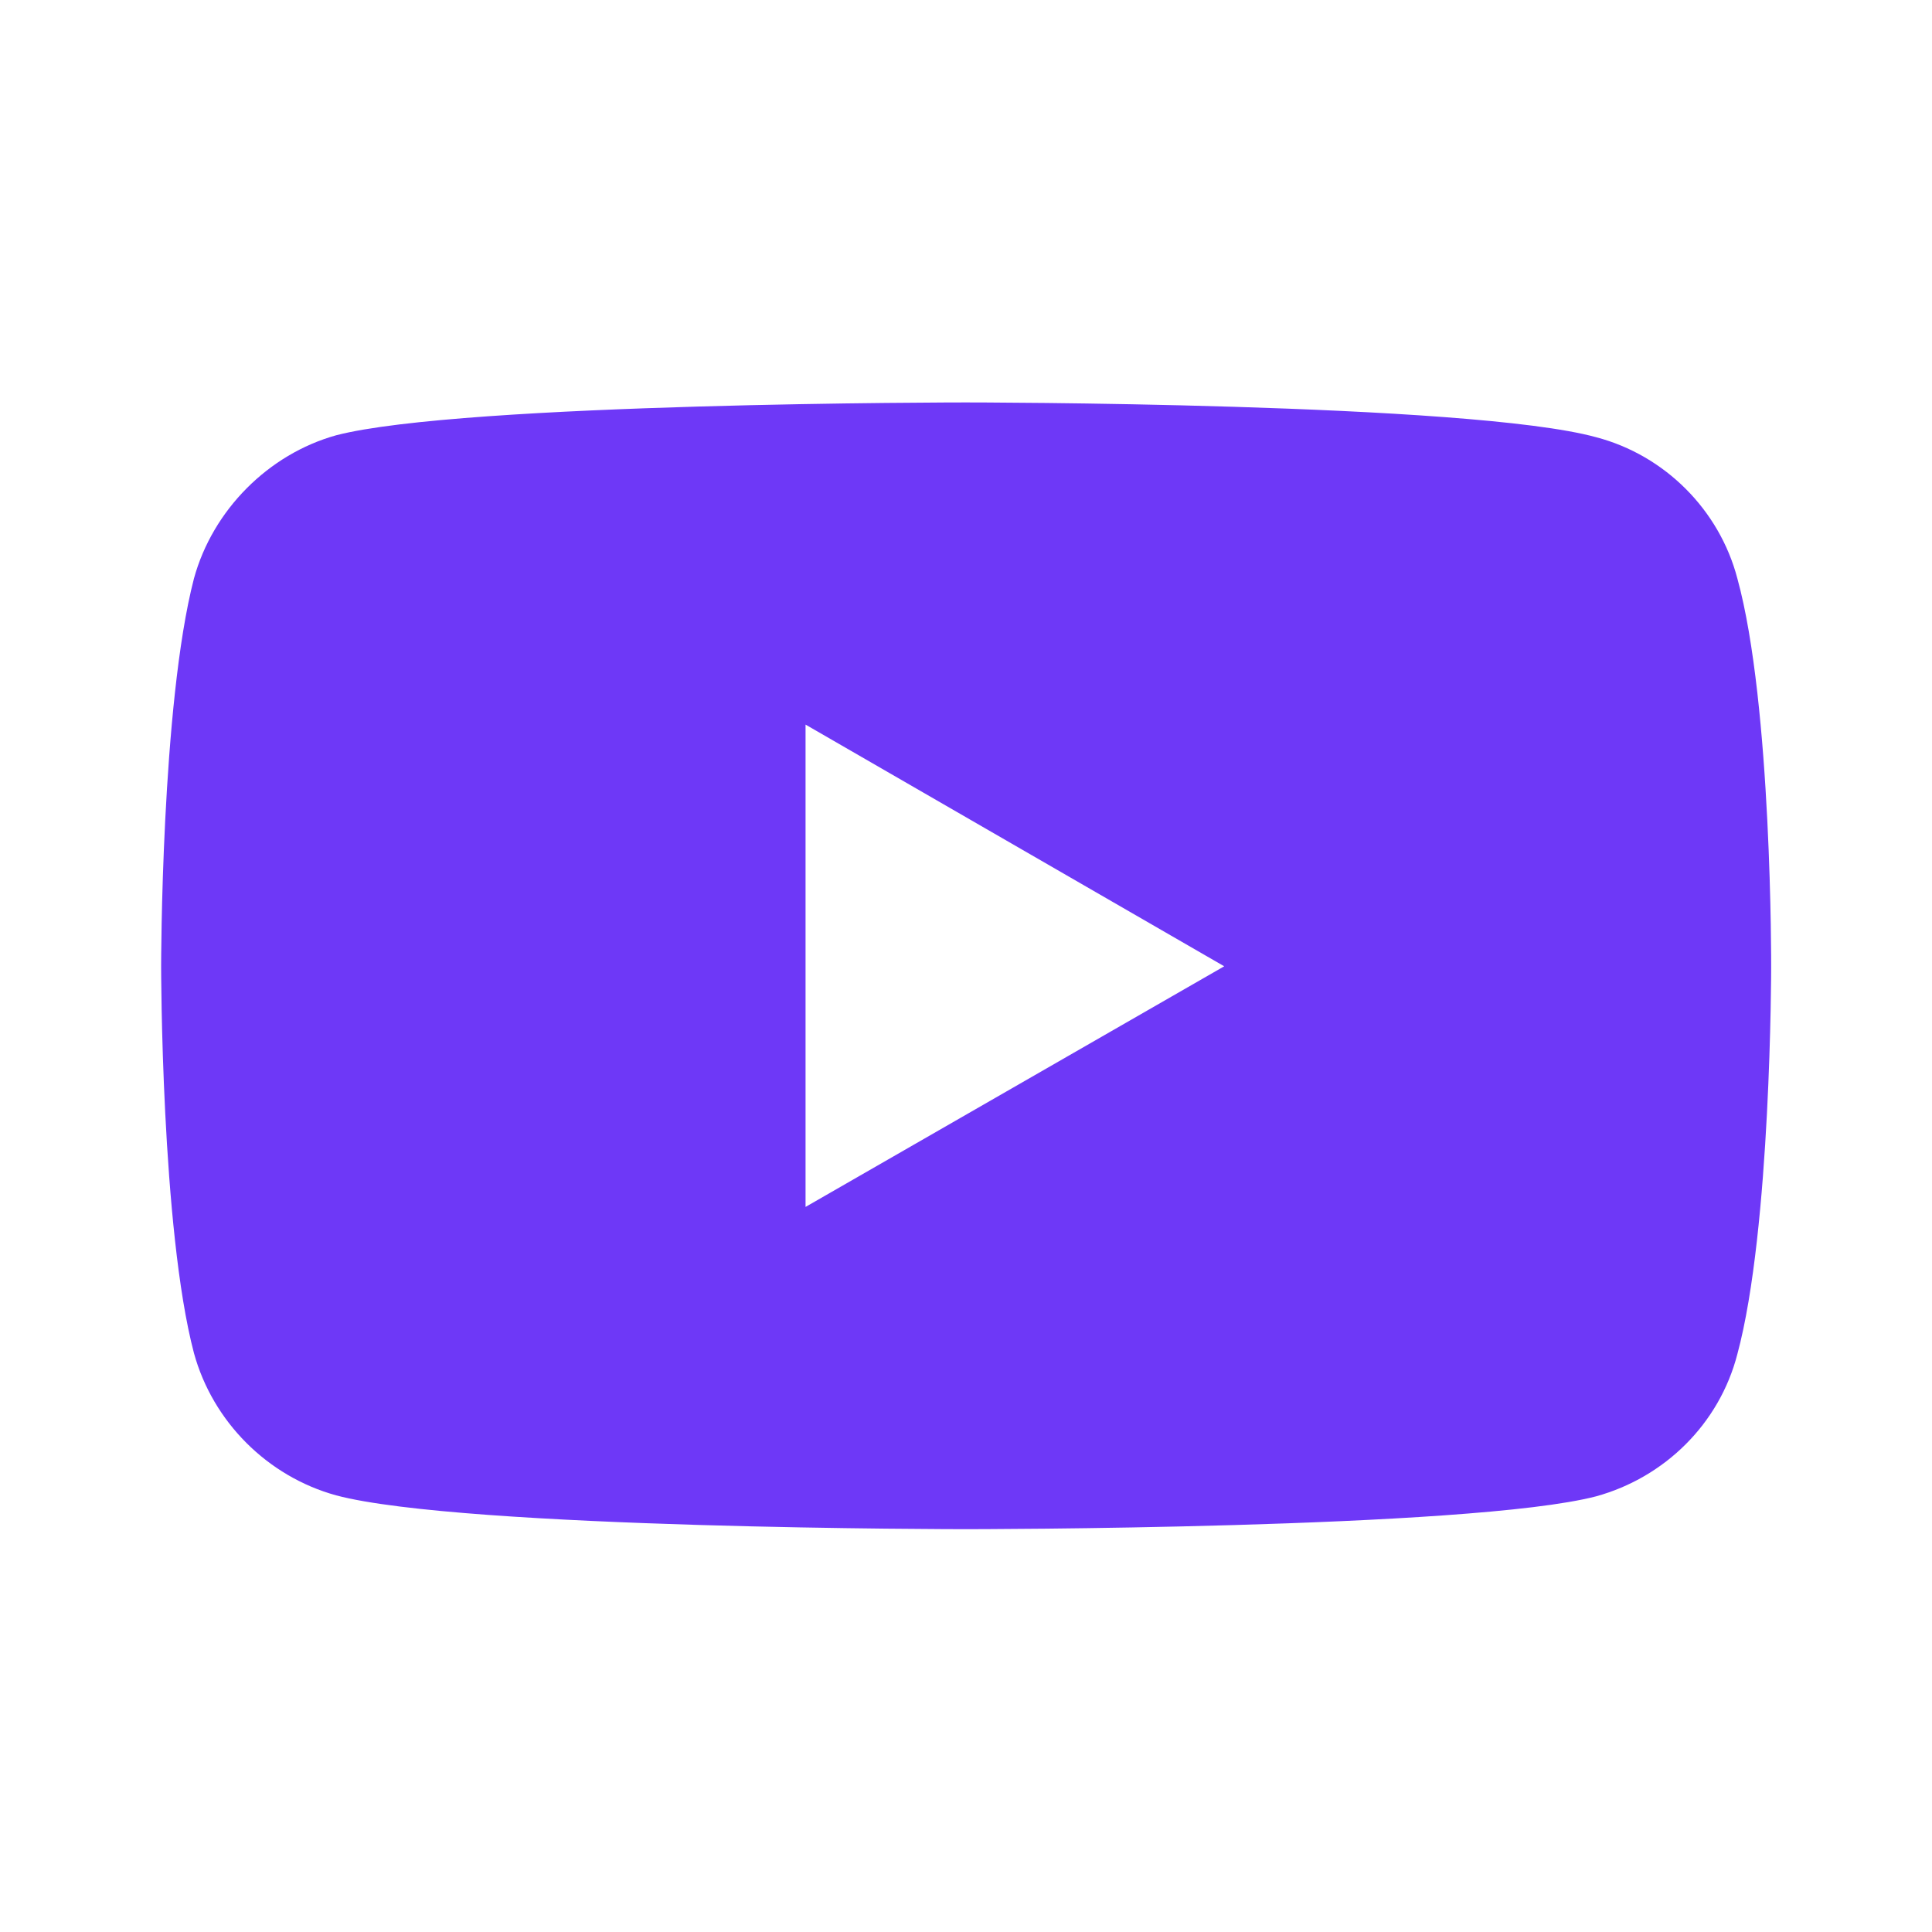
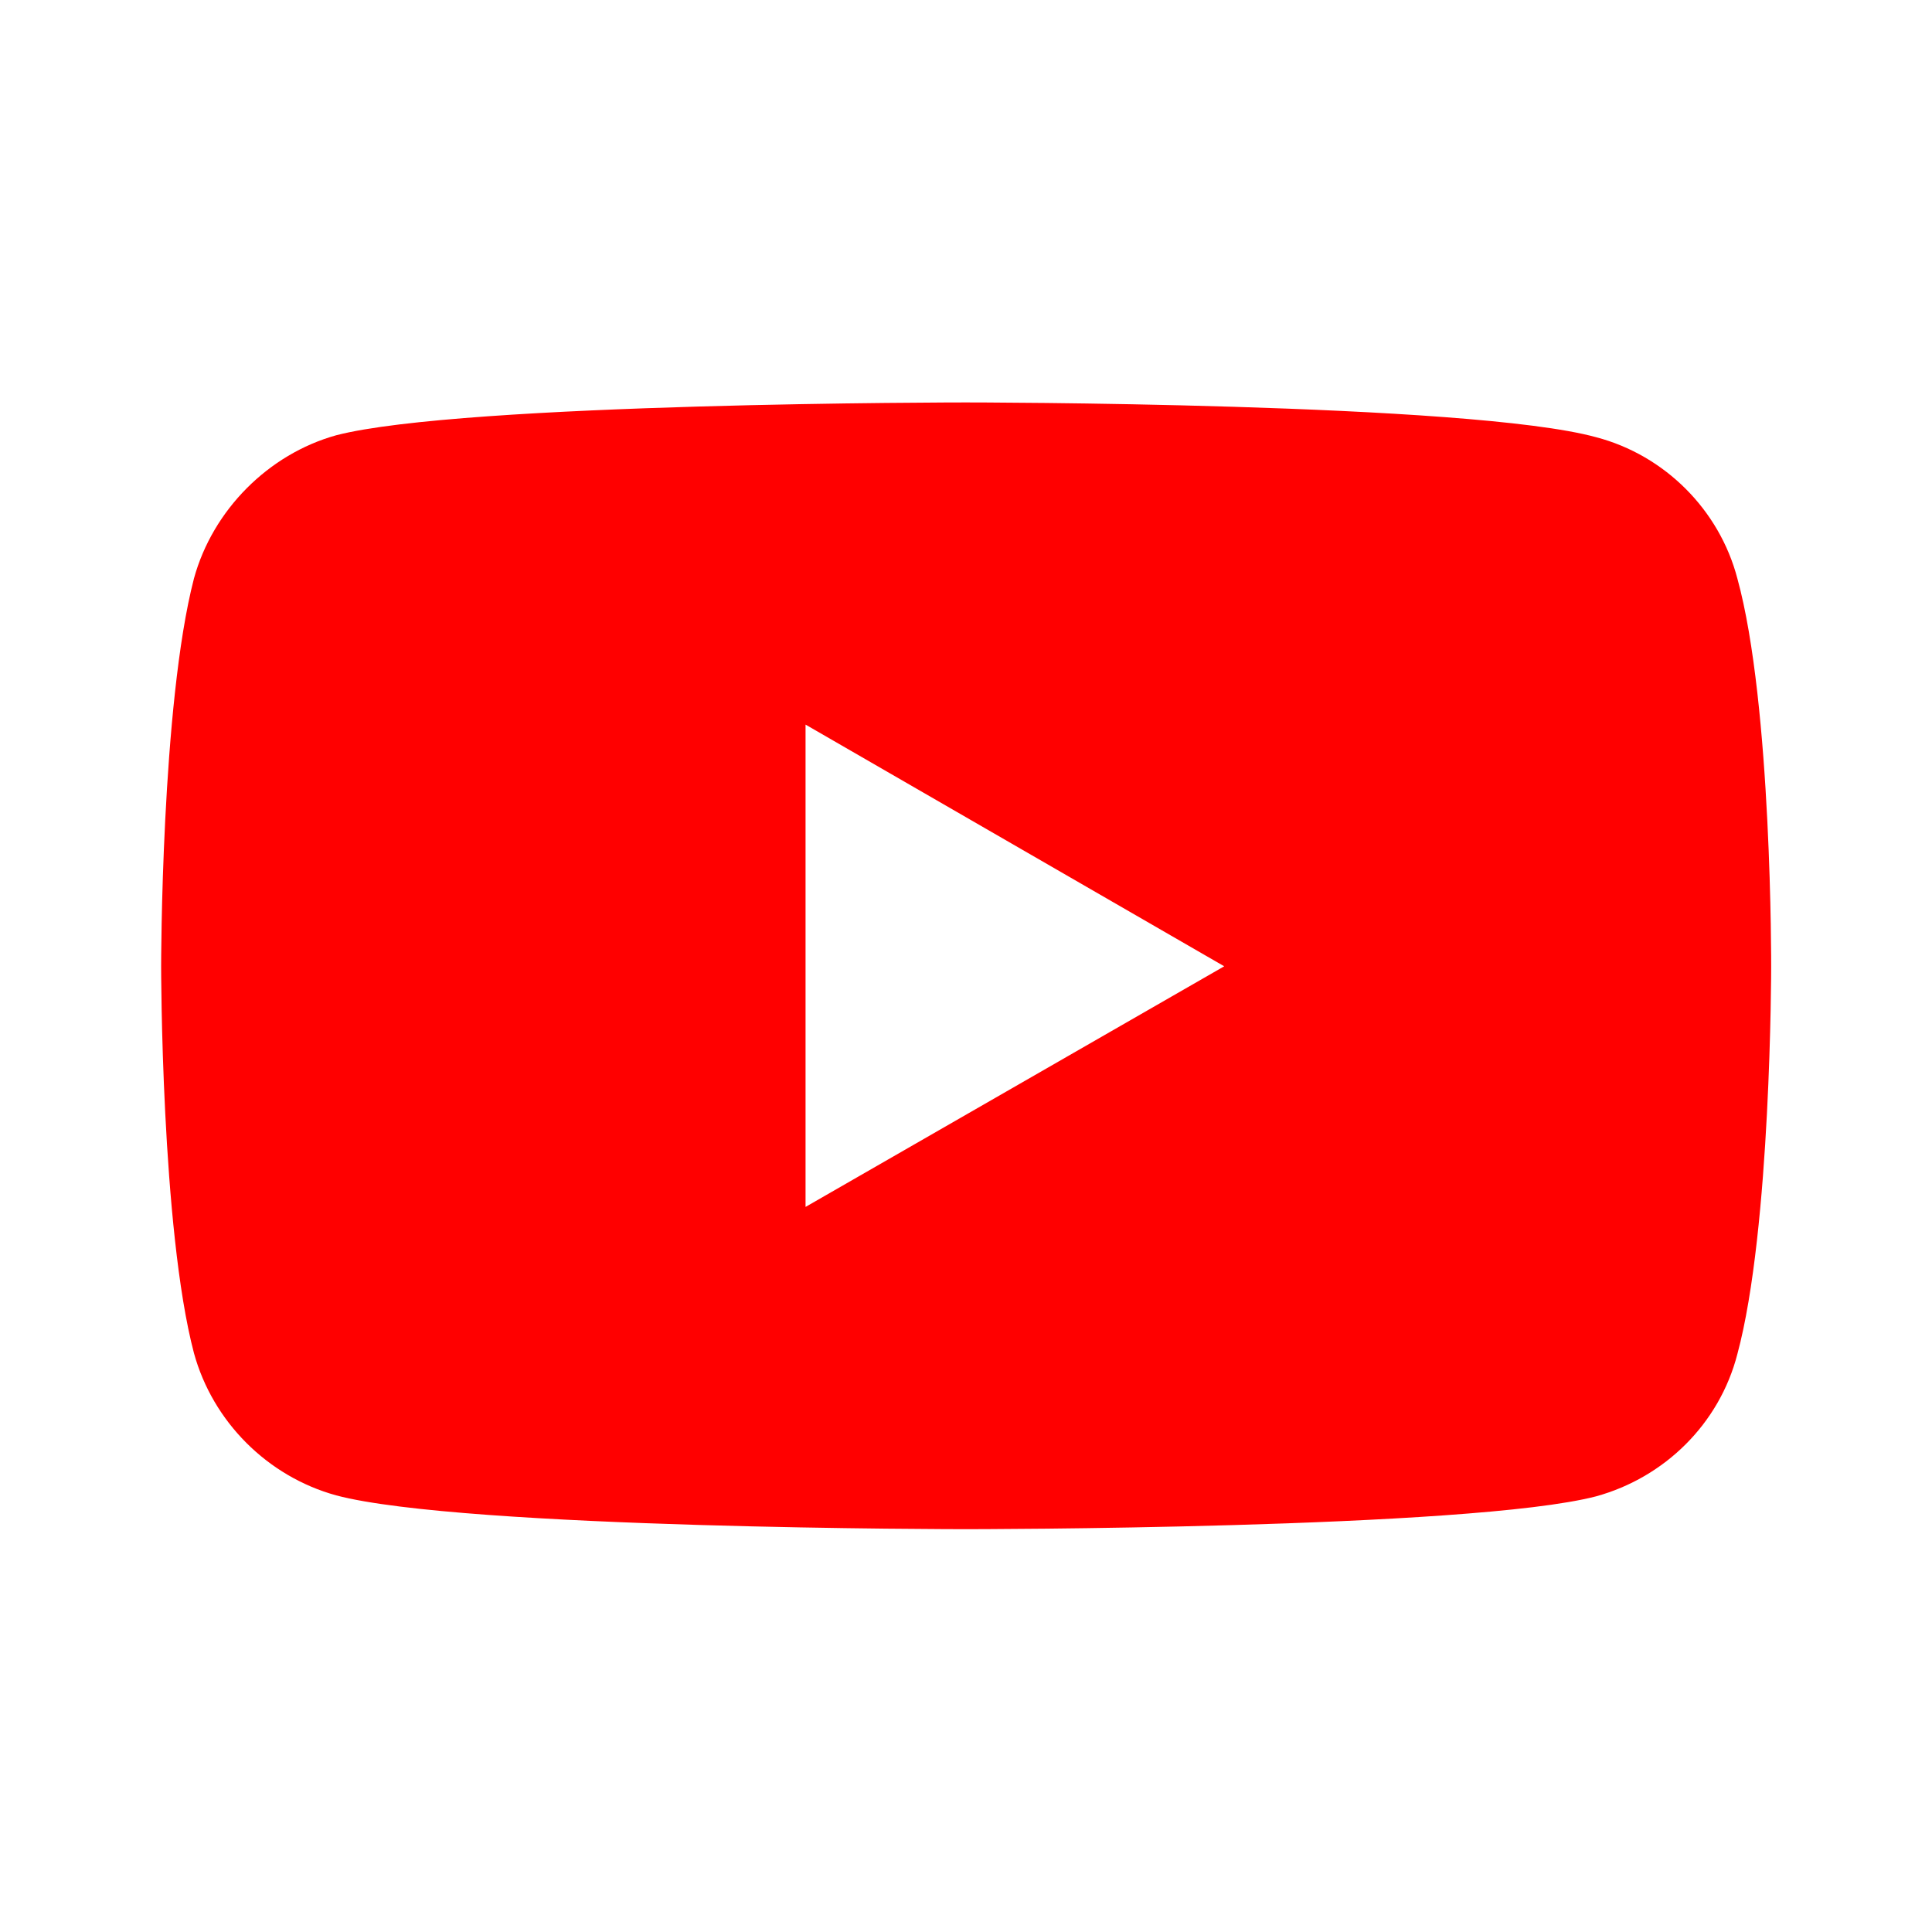
<svg xmlns="http://www.w3.org/2000/svg" width="20" height="20" viewBox="0 0 20 20" fill="none">
  <g id="Social/Youtube">
-     <path id="Shape" fill-rule="evenodd" clip-rule="evenodd" d="M16.523 4.526C15.216 4.166 9.996 4.166 9.996 4.166C9.996 4.166 4.787 4.166 3.48 4.506C2.78 4.701 2.203 5.278 2.008 5.988C1.668 7.295 1.668 10.003 1.668 10.003C1.668 10.003 1.668 12.721 2.008 14.008C2.203 14.718 2.769 15.284 3.48 15.48C4.797 15.83 9.996 15.83 9.996 15.83C9.996 15.83 15.216 15.83 16.523 15.49C17.233 15.294 17.799 14.739 17.985 14.018C18.335 12.721 18.335 10.013 18.335 10.013C18.335 10.013 18.345 7.295 17.985 5.988C17.799 5.278 17.233 4.712 16.523 4.526ZM8.339 12.494V7.501L12.673 10.003L8.339 12.494Z" fill="#6E38F7" />
+     <path id="Shape" fill-rule="evenodd" clip-rule="evenodd" d="M16.523 4.526C15.216 4.166 9.996 4.166 9.996 4.166C9.996 4.166 4.787 4.166 3.48 4.506C2.78 4.701 2.203 5.278 2.008 5.988C1.668 7.295 1.668 10.003 1.668 10.003C1.668 10.003 1.668 12.721 2.008 14.008C2.203 14.718 2.769 15.284 3.48 15.48C4.797 15.83 9.996 15.83 9.996 15.83C9.996 15.83 15.216 15.83 16.523 15.49C17.233 15.294 17.799 14.739 17.985 14.018C18.335 12.721 18.335 10.013 18.335 10.013C18.335 10.013 18.345 7.295 17.985 5.988C17.799 5.278 17.233 4.712 16.523 4.526ZM8.339 12.494V7.501L12.673 10.003L8.339 12.494Z" fill="#f00" />
  </g>
</svg>
